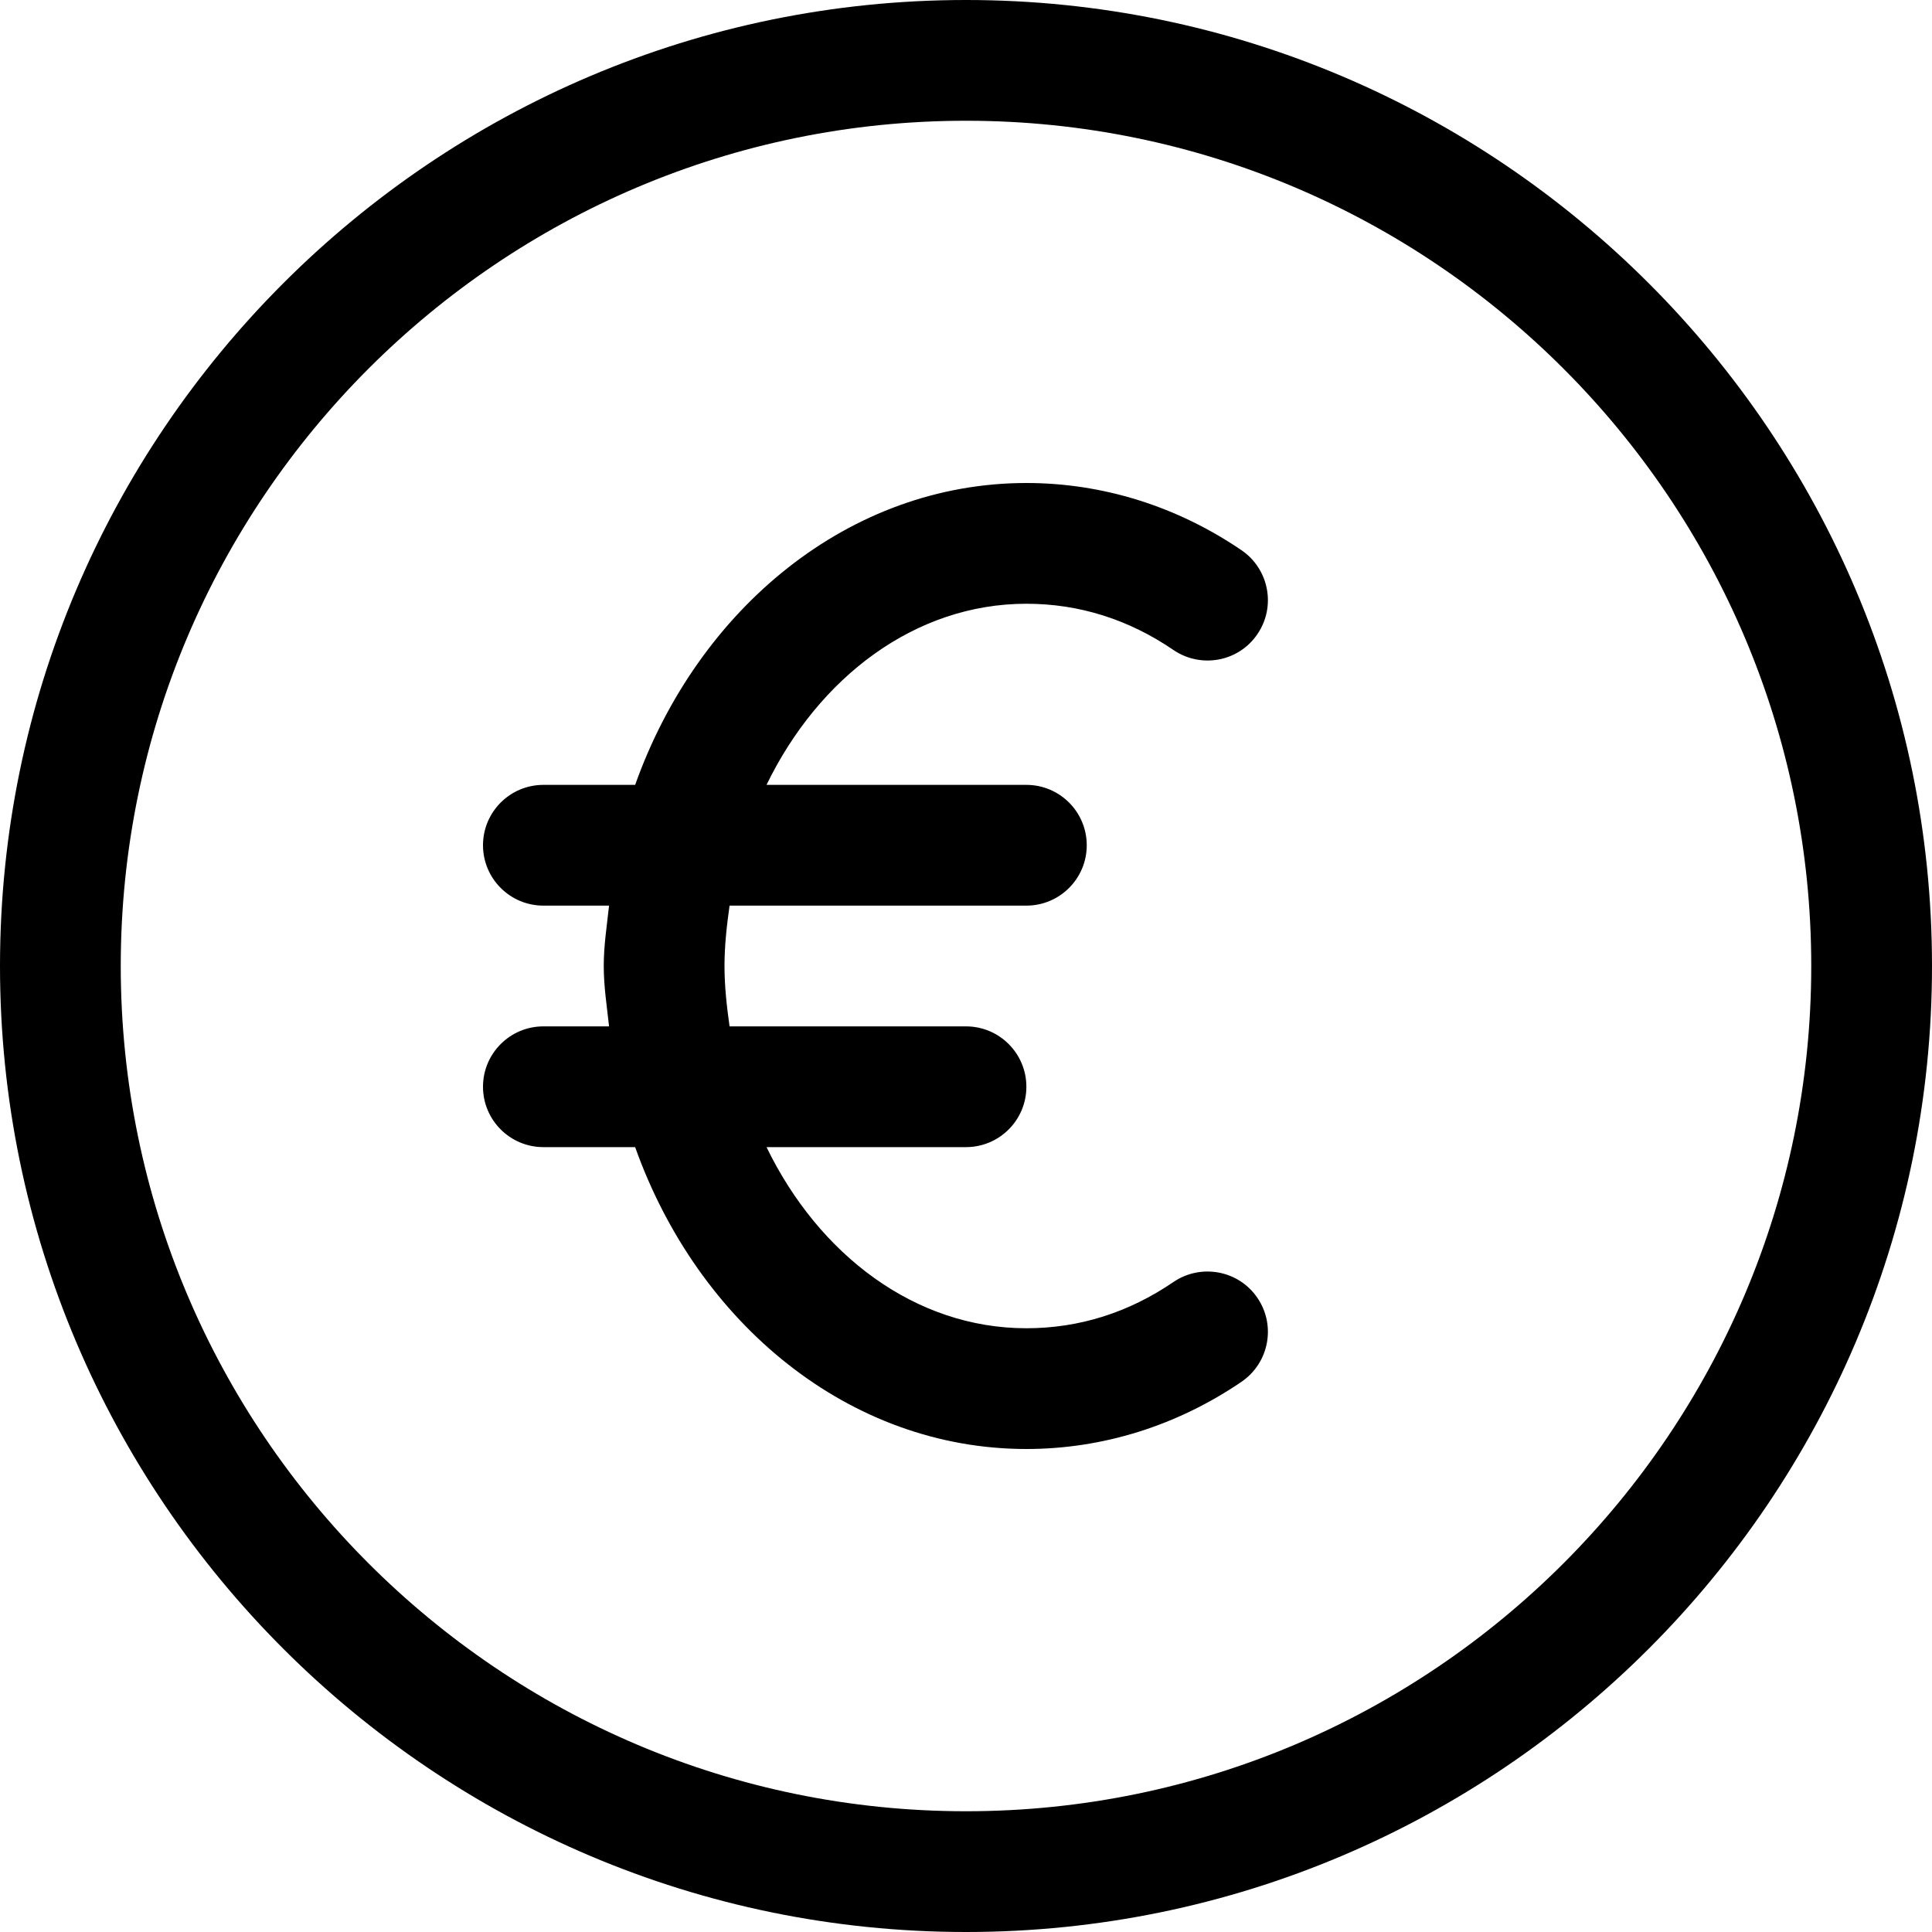
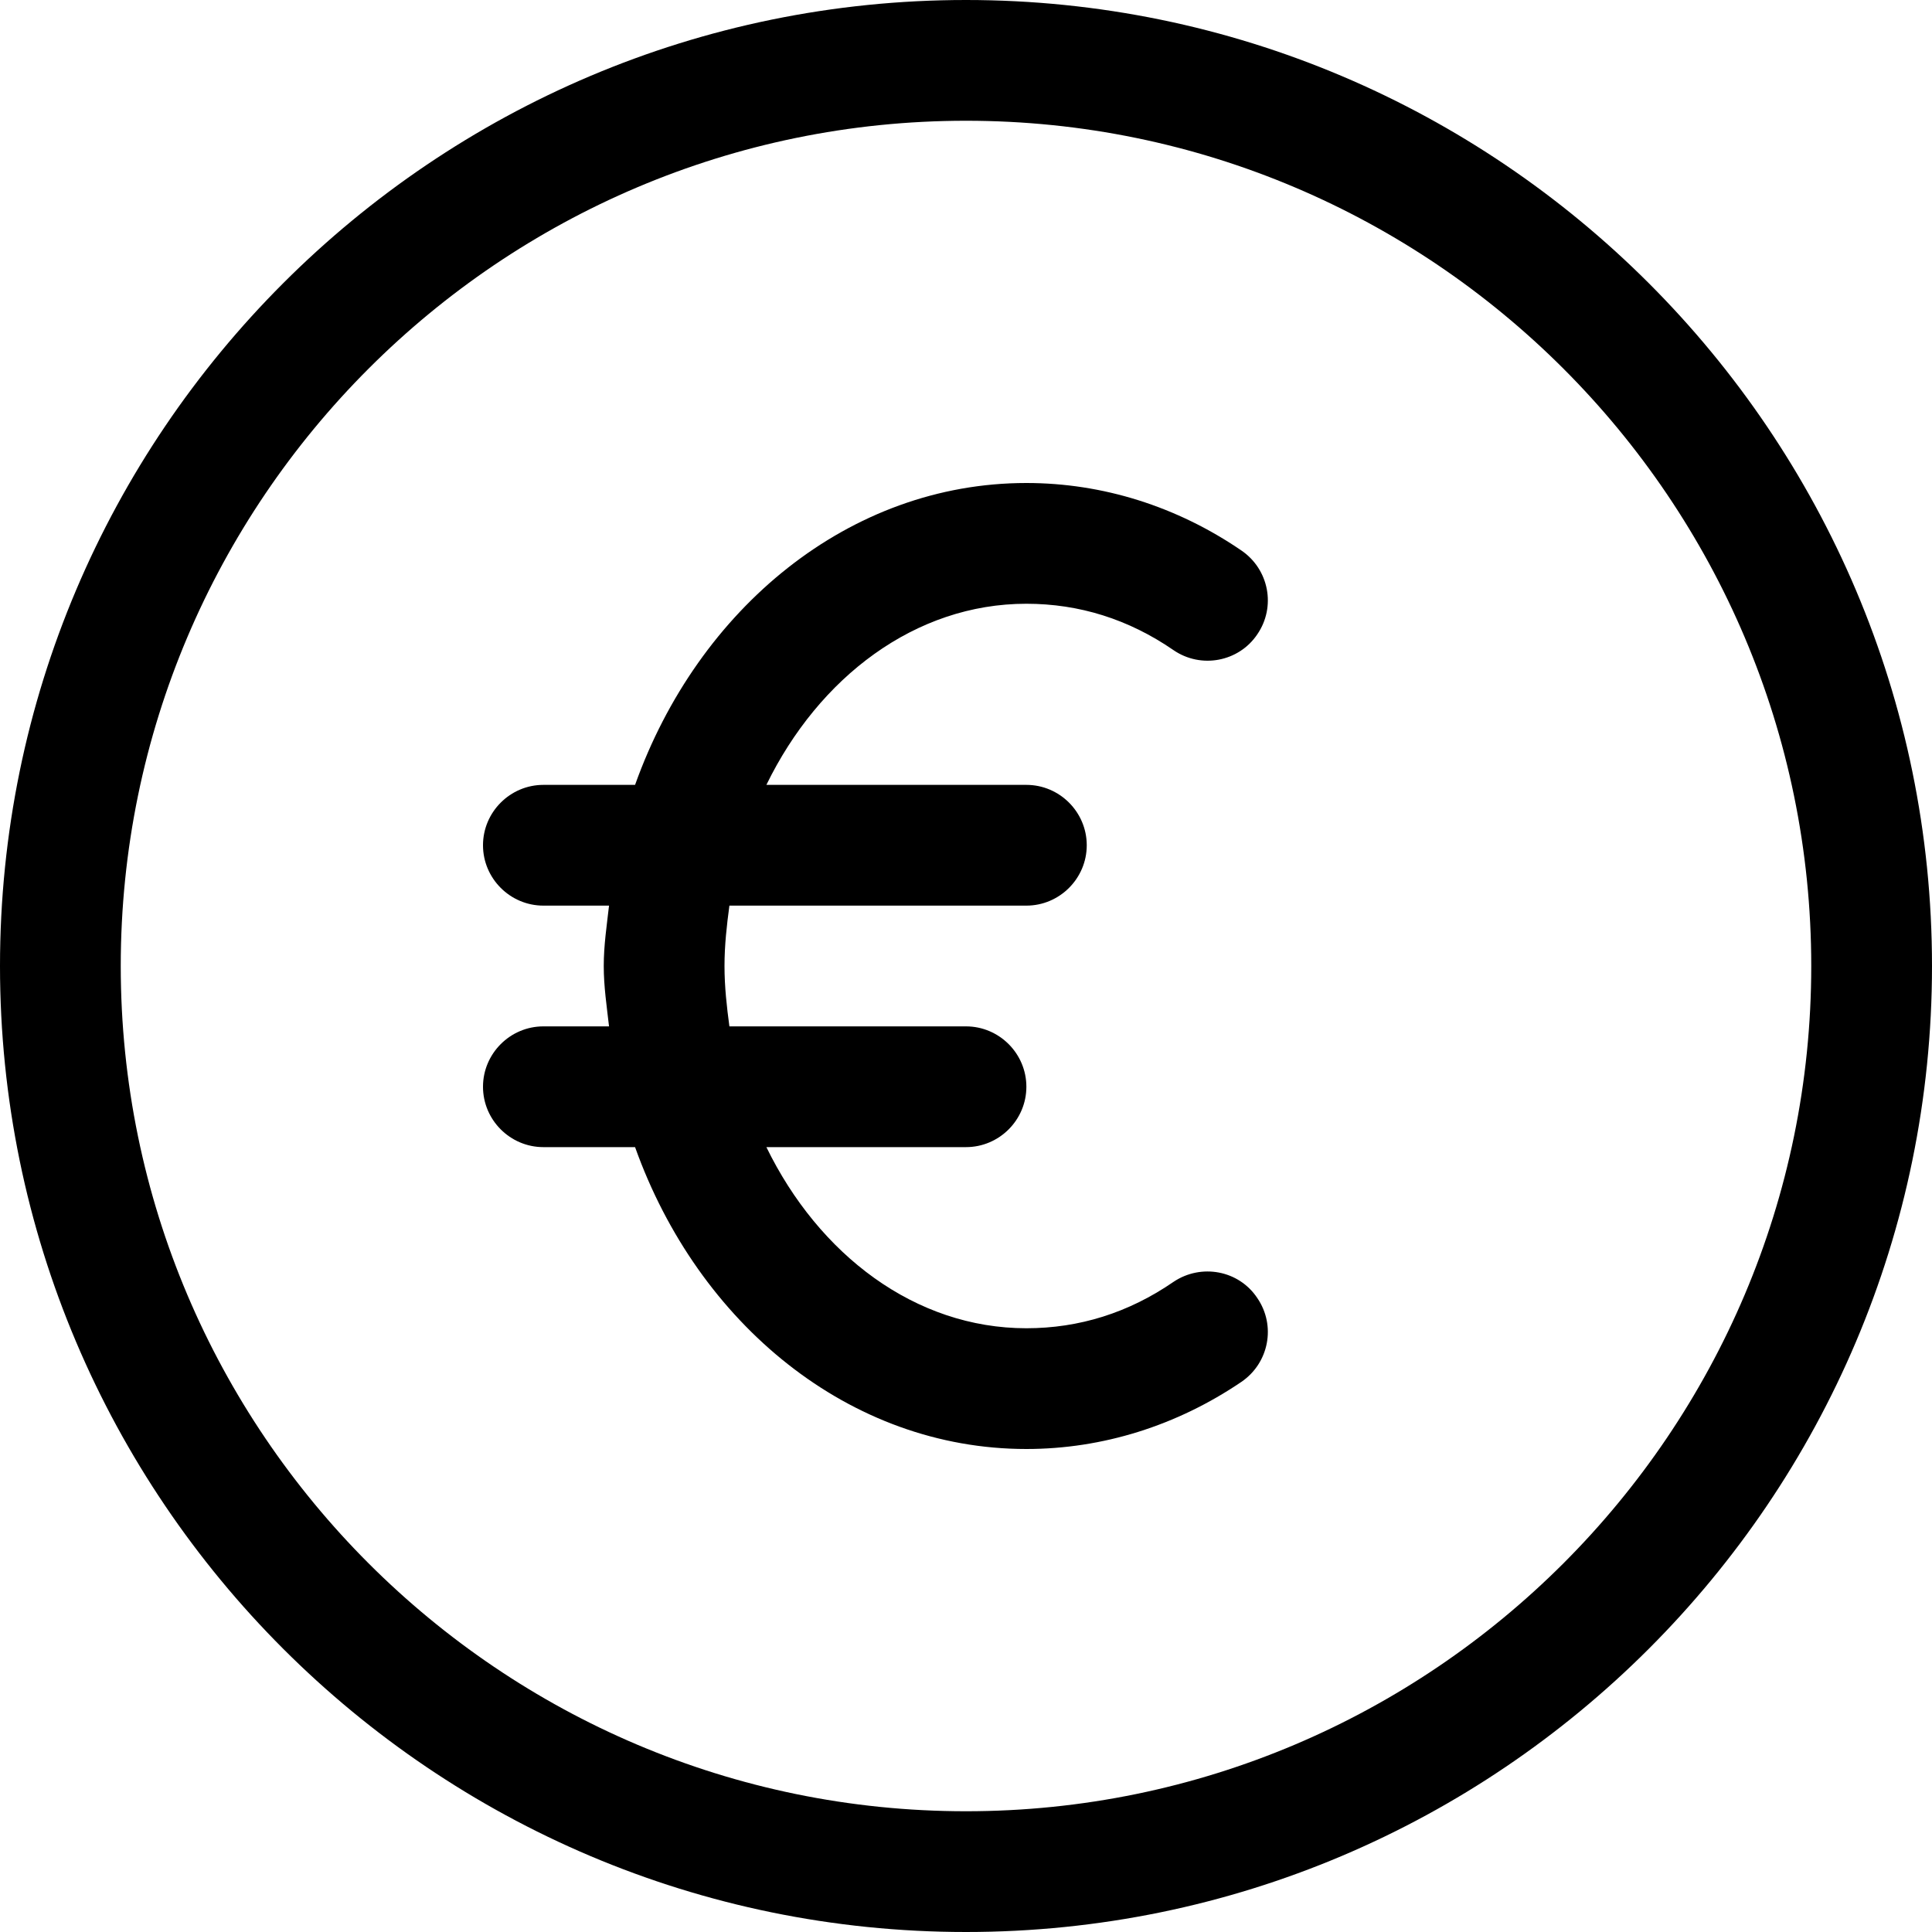
- <svg xmlns="http://www.w3.org/2000/svg" version="1.1" id="Capa_1" x="0px" y="0px" viewBox="0 0 512 512" style="enable-background:new 0 0 512 512;" xml:space="preserve">
-   <g>
-     <g>
-       <path d="M256,0C114.848,0,0,114.848,0,256s114.848,256,256,256s256-114.848,256-256S397.152,0,256,0z M256,480    C132.48,480,32,379.52,32,256S132.48,32,256,32s224,100.48,224,224S379.52,480,256,480z" />
-     </g>
-   </g>
-   <g>
-     <g>
-       <path d="M310.976,339.744C299.072,347.872,285.952,352,272,352c-29.472,0-55.008-19.456-68.864-48H256c8.832,0,16-7.168,16-16    c0-8.832-7.168-16-16-16h-62.656c-0.736-5.216-1.344-10.528-1.344-16s0.608-10.784,1.344-16H272c8.832,0,16-7.168,16-16    c0-8.832-7.168-16-16-16h-68.864c13.856-28.544,39.392-48,68.864-48c13.952,0,27.072,4.128,38.976,12.256    c7.296,4.96,17.28,3.136,22.24-4.192c4.992-7.296,3.104-17.248-4.192-22.24C311.936,134.176,292.224,128,272,128    c-46.88,0-87.008,33.184-103.68,80H144c-8.832,0-16,7.168-16,16c0,8.832,7.168,16,16,16h17.408    c-0.576,5.312-1.408,10.528-1.408,16s0.832,10.688,1.408,16H144c-8.832,0-16,7.168-16,16c0,8.832,7.168,16,16,16h24.32    c16.672,46.816,56.8,80,103.68,80c20.224,0,39.936-6.176,57.024-17.824c7.296-4.992,9.184-14.944,4.192-22.24    C328.256,336.64,318.272,334.784,310.976,339.744z" />
-     </g>
-   </g>
+ <svg xmlns="http://www.w3.org/2000/svg" viewBox="0 0 512 512">
+   <path d="M256 0C114.8 0 0 114.8 0 256s114.8 256 256 256 256-114.8 256-256S397.2 0 256 0zM256 480C132.5 480 32 379.5 32 256S132.5 32 256 32s224 100.5 224 224S379.5 480 256 480z" />
+   <path d="M311 339.7C299.1 347.9 286 352 272 352c-29.5 0-55-19.5-68.9-48H256c8.8 0 16-7.2 16-16 0-8.8-7.2-16-16-16h-62.7c-0.7-5.2-1.3-10.5-1.3-16s0.6-10.8 1.3-16H272c8.8 0 16-7.2 16-16 0-8.8-7.2-16-16-16h-68.9c13.9-28.5 39.4-48 68.9-48 14 0 27.1 4.1 39 12.3 7.3 5 17.3 3.1 22.2-4.2 5-7.3 3.1-17.2-4.2-22.2C311.9 134.2 292.2 128 272 128c-46.9 0-87 33.2-103.7 80H144c-8.8 0-16 7.2-16 16 0 8.8 7.2 16 16 16h17.4c-0.6 5.3-1.4 10.5-1.4 16s0.8 10.7 1.4 16H144c-8.8 0-16 7.2-16 16 0 8.8 7.2 16 16 16h24.3c16.7 46.8 56.8 80 103.7 80 20.2 0 39.9-6.2 57-17.8 7.3-5 9.2-14.9 4.2-22.2C328.3 336.6 318.3 334.8 311 339.7z" />
</svg>
